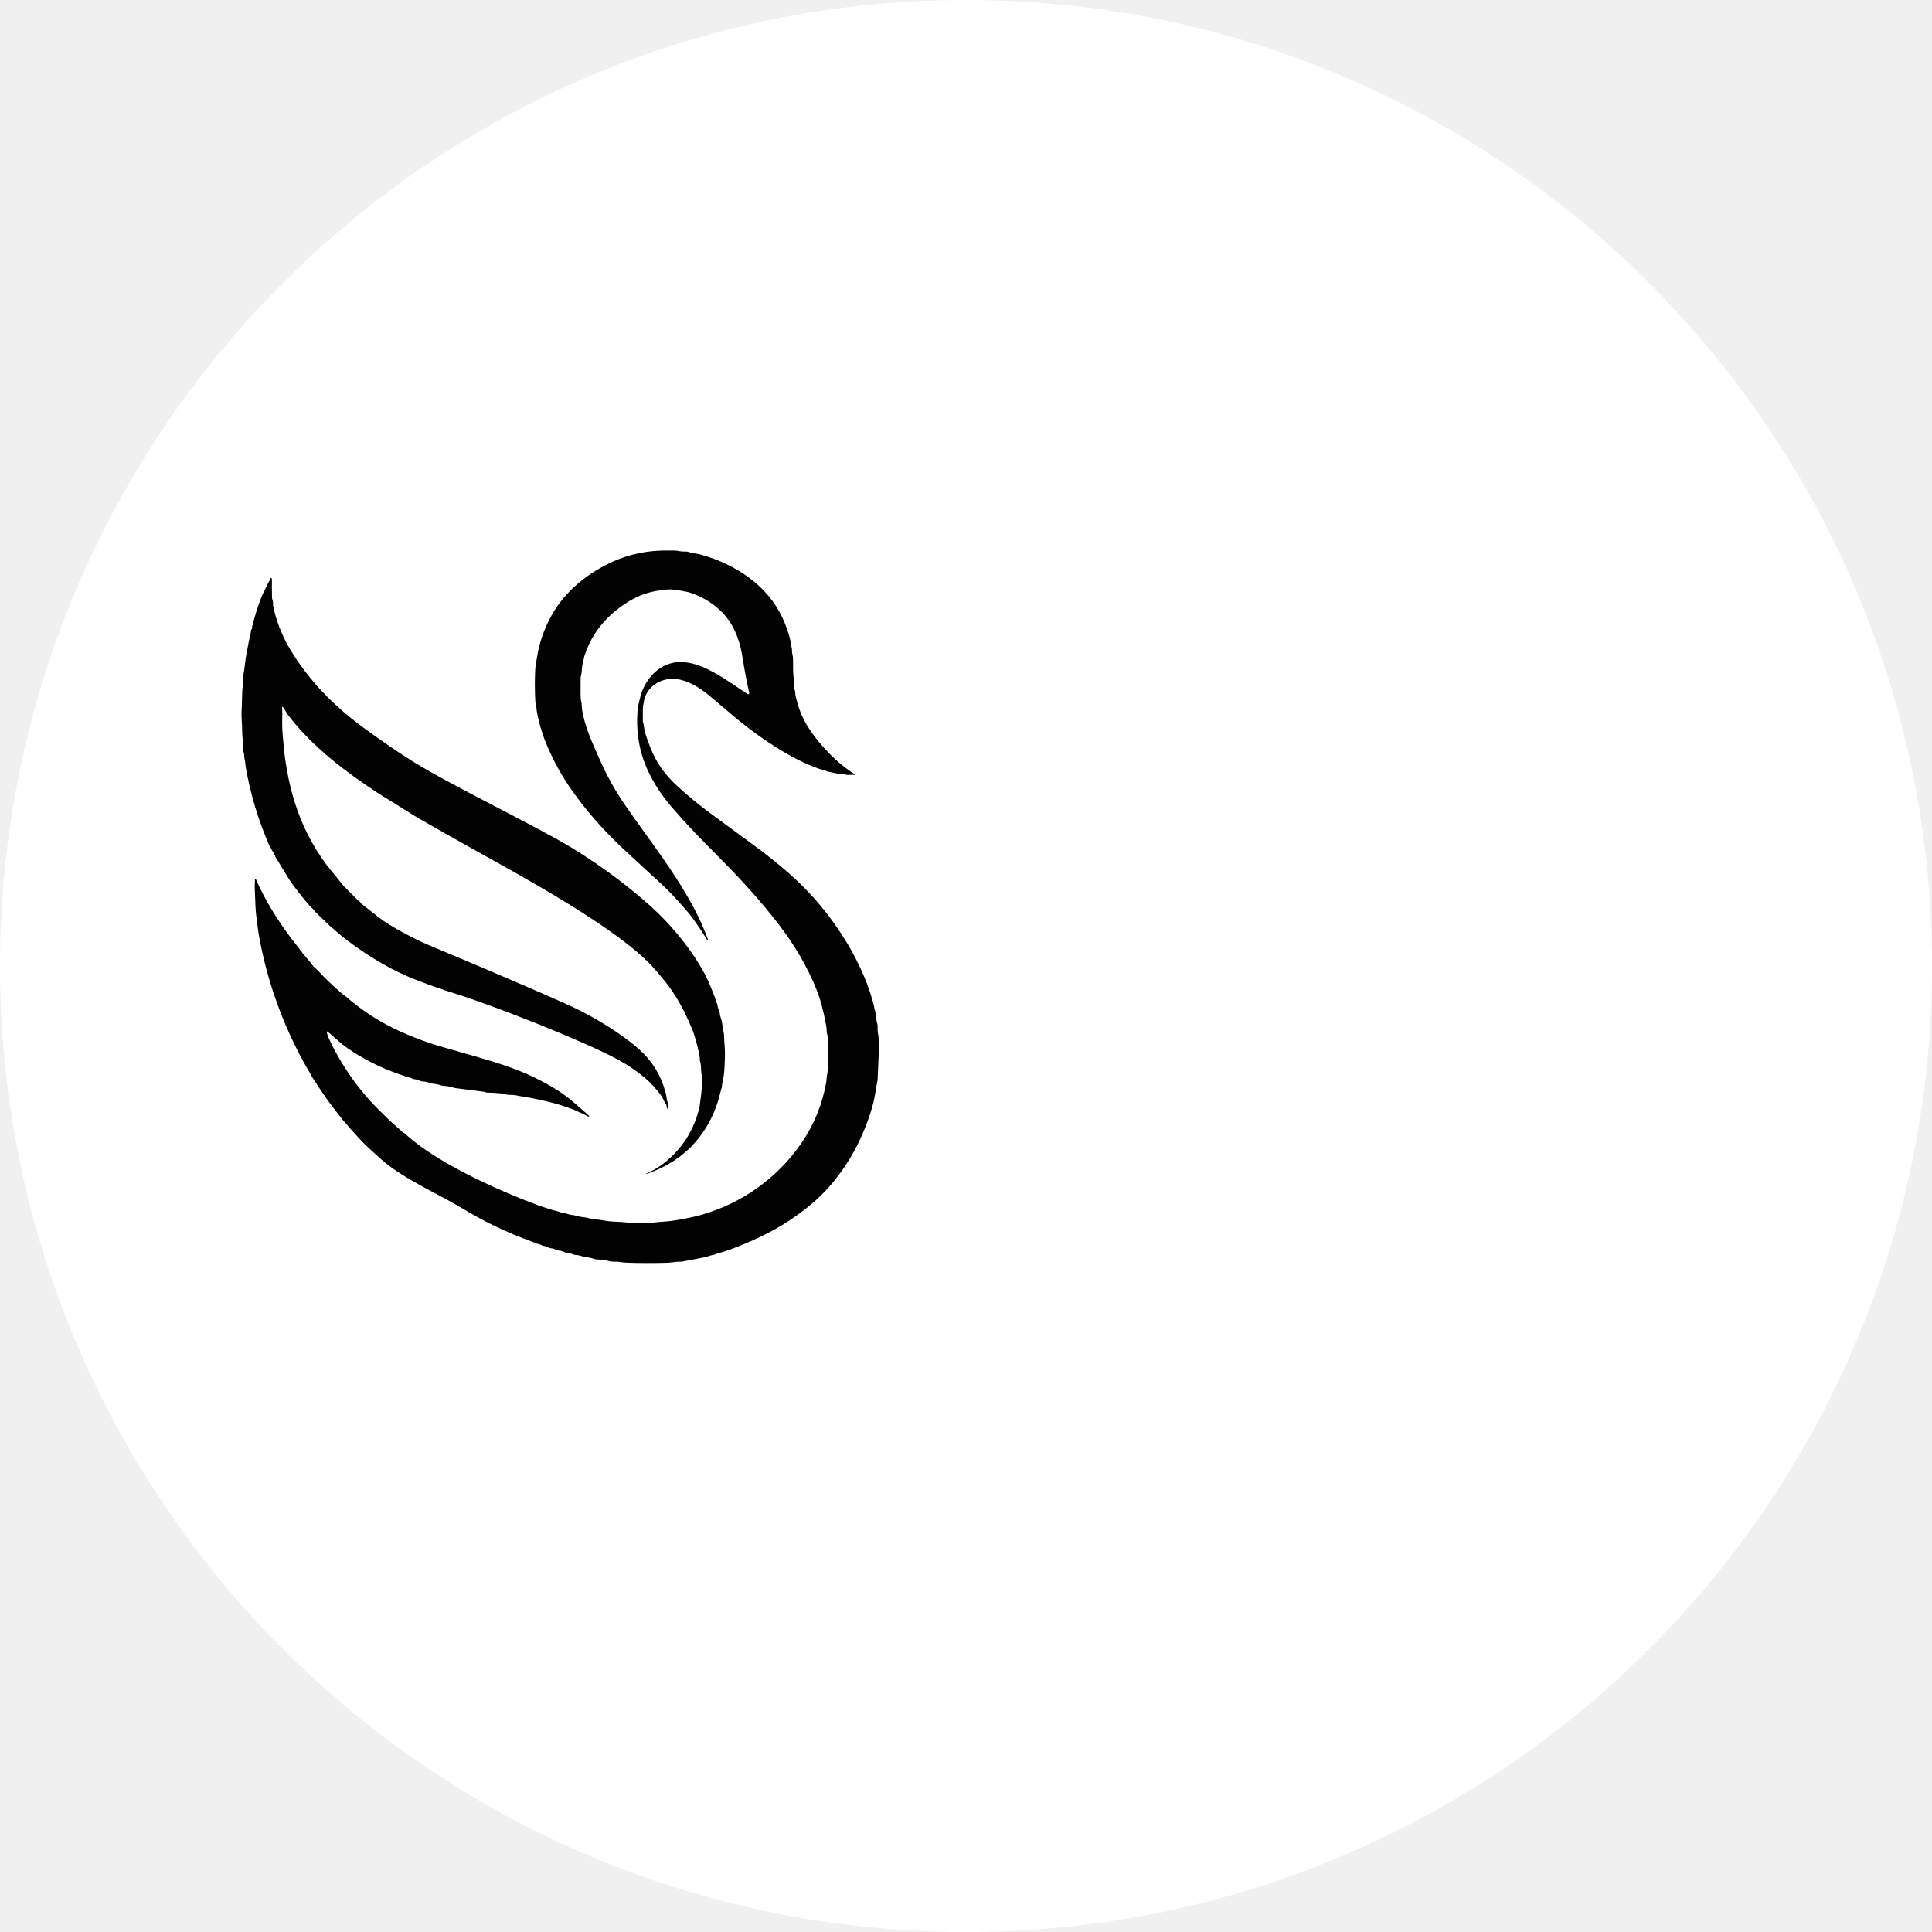
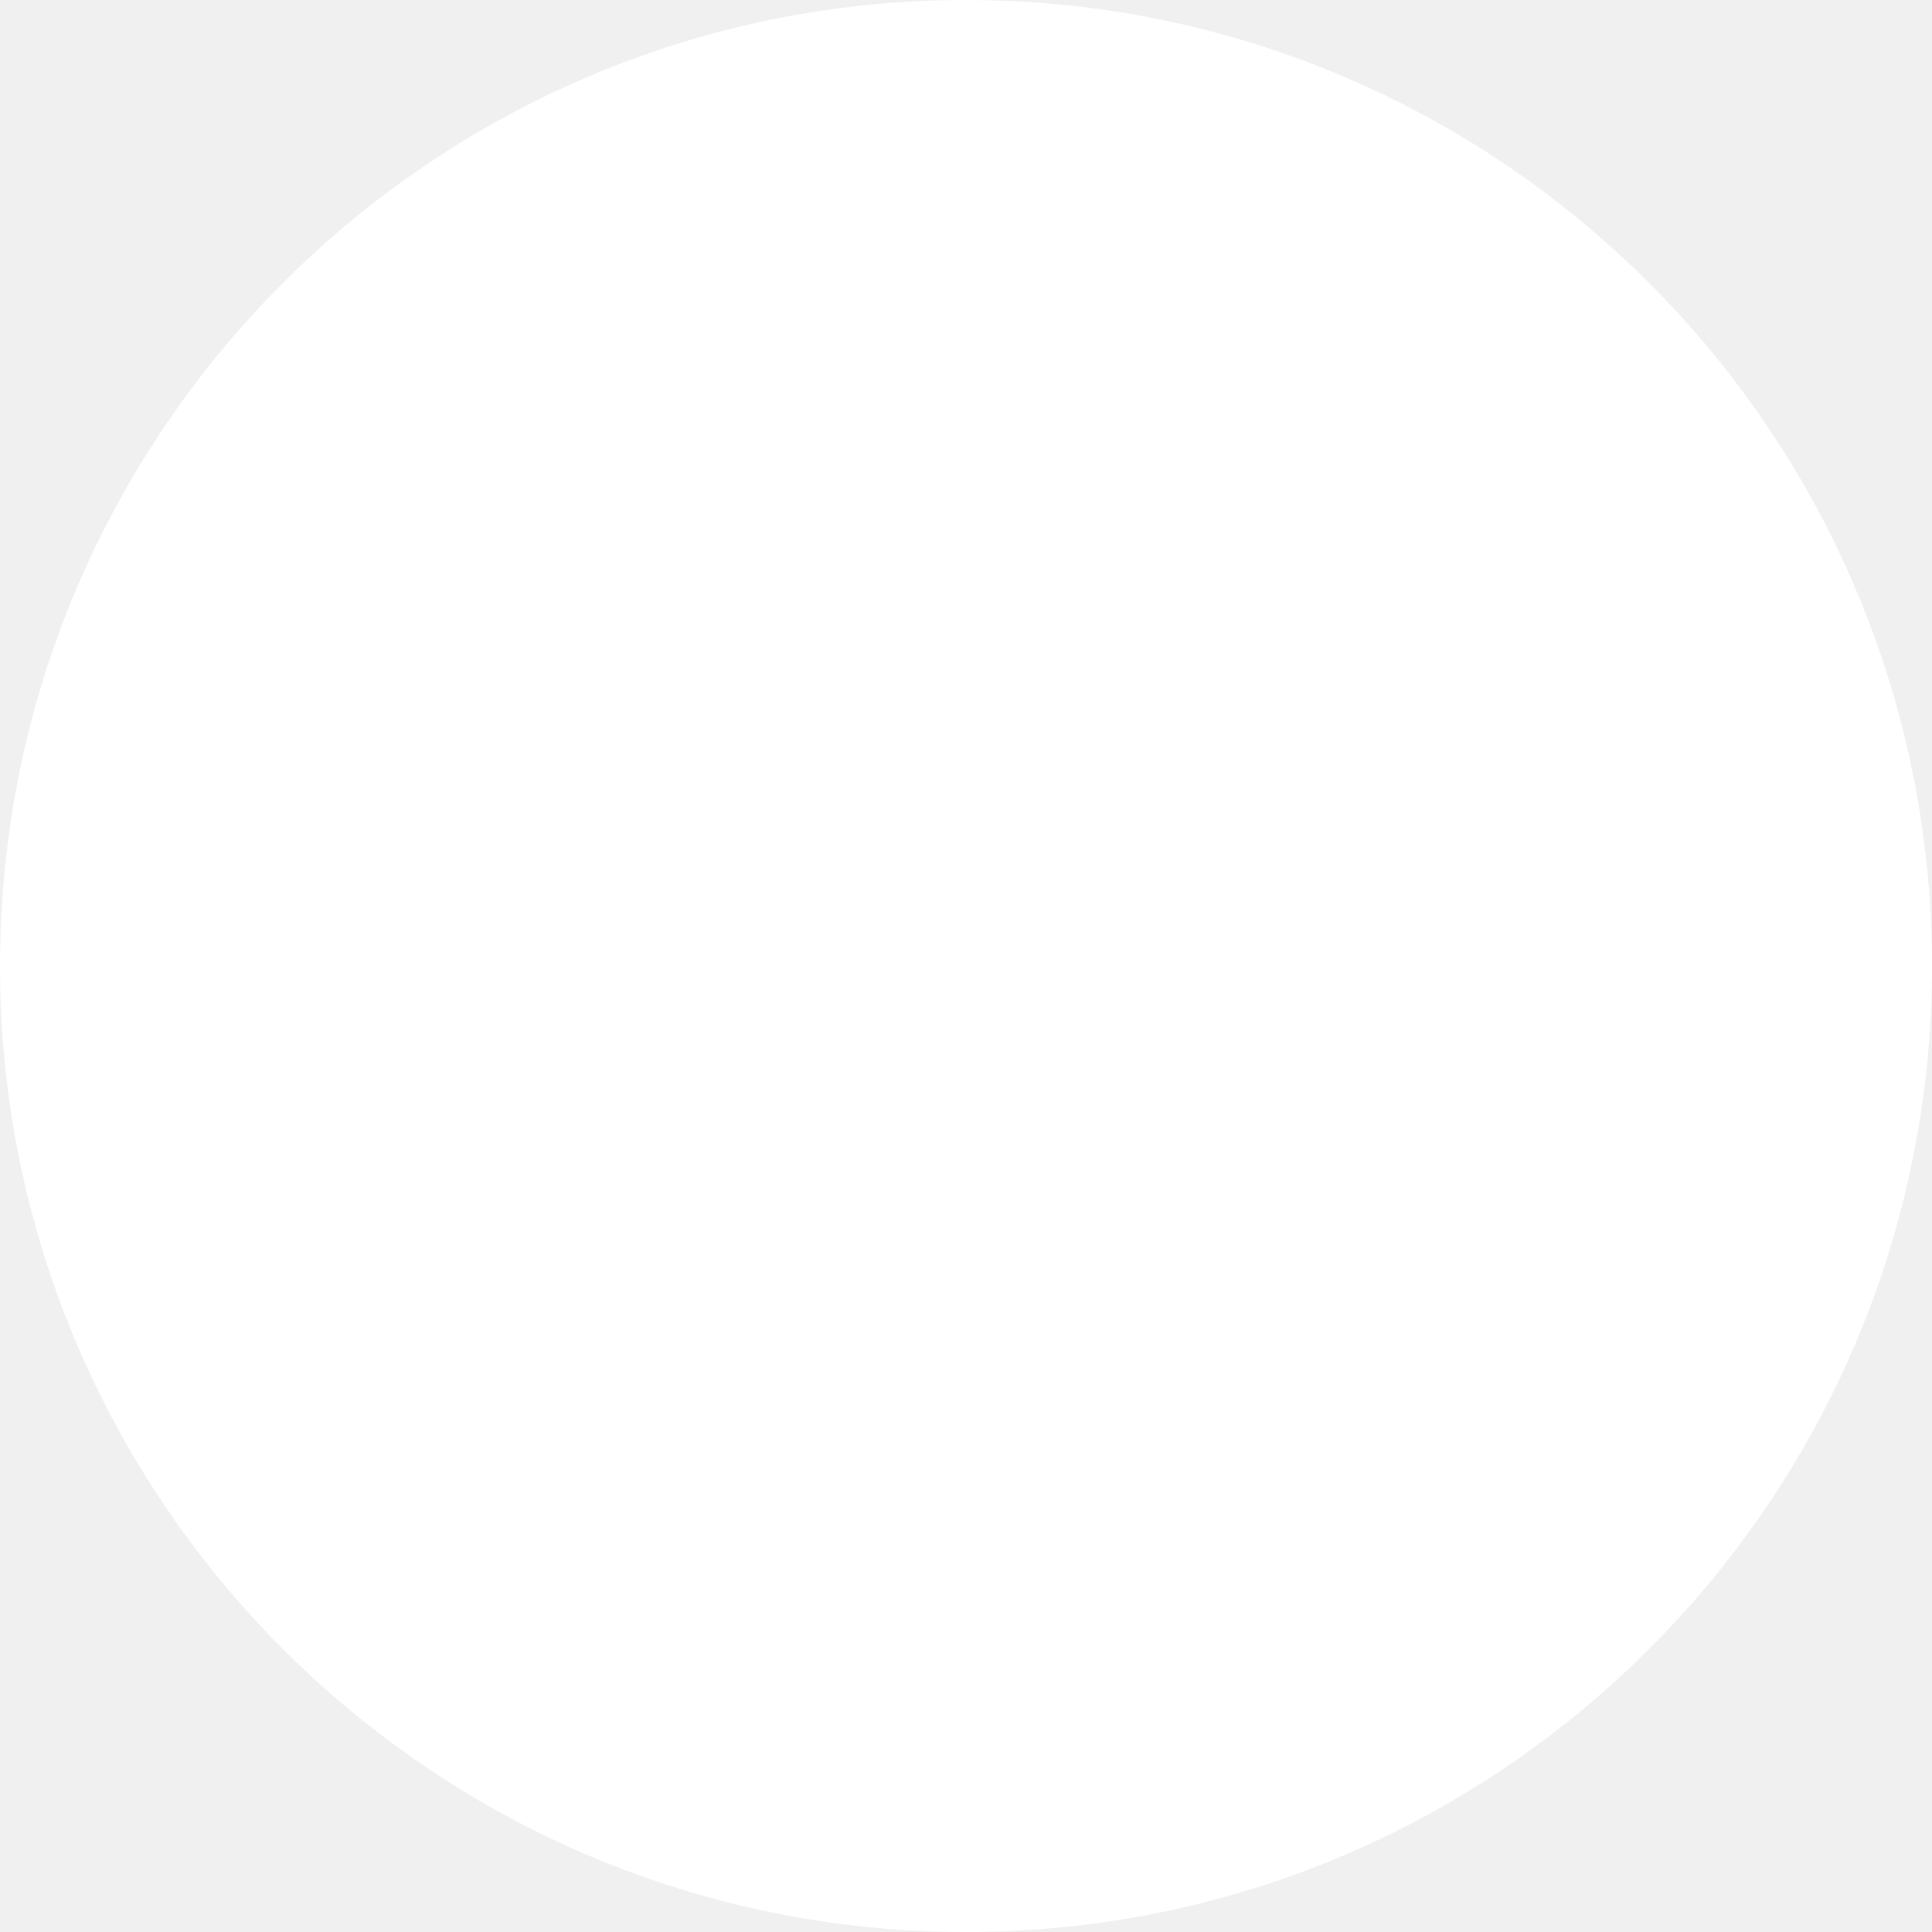
- <svg xmlns="http://www.w3.org/2000/svg" version="1.1" id="svg41" width="694" height="694" viewBox="0 0 1388 1388">
+ <svg xmlns="http://www.w3.org/2000/svg" version="1.1" id="svg41" width="640" height="640" viewBox="0 0 1388 1388">
  <defs id="defs45">
-     <clipPath clipPathUnits="userSpaceOnUse" id="clipPath63">
-       <path d="M 0,0 H 1302.803 V 746.381 H 0 Z" id="path61" />
-     </clipPath>
-     <path id="curve" d="M -600,-600 Q -400,0 0,0" fill="none" stroke="none" visibility="hidden" />
+     <path id="curve" d="M -1840,-1600 Q -800,0 0,0" fill="none" stroke="none" visibility="hidden" />
  </defs>
  <g id="g49" transform="matrix(1.333333,0,0,-1.333333,-8.2038948e-5,995.1747)">
    <circle style="fill:#ffffff;stroke-width:1.5;fill-opacity:1" id="path972" cx="520.5" cy="-225.881" r="520.5" transform="scale(1,-1)" />
    <g id="g53" transform="matrix(3.000001,0,0,-3.000001,130.1249,449.7559)">
      <g id="g55">
        <g id="g57">
          <g id="g59" clip-path="none">
            <g id="g65" transform="matrix(0.1997616,0,0,0.1999649,4.922337e-5,-3.9810949e-5)">
-               <g id="g67" clip-path="none">
-                 <animateTransform attributeName="transform" type="scale" values="2;1" dur="1.5s" begin="0s" fill="freeze" />
-                 <animateMotion dur="1.5s" fill="freeze" begin="0s">
+               <g id="g67" clip-path="none" style="opacity:0">
+                 <animate attributeName="opacity" from="0" to="1" begin="1s" dur="0.25s" fill="freeze" />
+                 <animateTransform attributeName="transform" type="scale" values="3;1" dur="1.75s" begin="1s" fill="freeze" />
+                 <animateMotion dur="1.75s" fill="freeze" begin="1s">
                  <mpath href="#curve" />
                </animateMotion>
                <g id="g69">
                  <g id="g71" transform="matrix(-1.000012,0,0,0.9999959,573.0246,-0.1272995)">
                    <path d="m 479.292,400.64 c 0.207,0.127 0.404,0 0.59,-0.38 l 0.51,-0.5 0.76,-0.35 1.79,-1.69 c 0.447,-0.053 0.65,-0.183 0.61,-0.39 7.547,-6.44 14.684,-13.32 21.41,-20.64 0.327,0.12 0.55,-0.097 0.67,-0.65 l 0.38,-0.32 c 0.34,0.013 0.54,-0.22 0.6,-0.7 0.107,-0.133 0.234,-0.237 0.38,-0.31 0.207,0.12 0.384,0.103 0.53,-0.05 0.24,-0.267 0.267,-0.483 0.08,-0.65 0.334,0.087 0.597,0.01 0.79,-0.23 0.194,-0.24 0.24,-0.5 0.14,-0.78 l 0.25,-0.3 c 0.2,0.193 0.397,0.207 0.59,0.04 0.214,-0.187 0.237,-0.46 0.07,-0.82 l 7.89,-9.18 c 0.22,-0.047 0.367,-0.12 0.44,-0.22 0.134,-0.187 0.14,-0.377 0.02,-0.57 l 0.23,-0.26 c 0.094,0.007 0.184,0.003 0.27,-0.01 0.107,-0.024 0.182,-0.116 0.18,-0.22 l 0.02,-0.43 0.56,-0.75 c 0.88,-0.753 1.5,-1.57 1.86,-2.45 12.18,-14.793 22.684,-30.36 31.51,-46.7 2.914,-5.387 5.487,-10.71 7.72,-15.97 0.113,-0.27 0.475,-0.317 0.653,-0.085 0.045,0.059 0.072,0.131 0.077,0.205 0.214,2.973 0.29,5.643 0.23,8.01 -0.346,12.427 -0.793,20.657 -1.34,24.69 -0.52,3.887 -0.873,6.66 -1.06,8.32 -0.386,3.413 -0.766,6.187 -1.14,8.32 -3.56,20.493 -8.866,40.643 -15.92,60.45 -6.633,18.62 -14.786,36.797 -24.46,54.53 -1.313,2.4 -2.356,4.23 -3.13,5.49 -1.72,2.807 -2.773,4.63 -3.16,5.47 -1.19,2.59 -2.96,4.74 -5,7.96 -2.906,4.613 -5.213,8.063 -6.92,10.35 -0.266,0.36 -0.503,0.74 -0.71,1.14 -0.223,0.427 -0.406,0.753 -0.49,0.87 -4.646,6.447 -9.78,13.163 -15.4,20.15 -0.966,1.213 -1.986,2.35 -3.06,3.41 -0.265,0.259 -0.504,0.551 -0.71,0.87 -2.02,3.03 -5.24,5.92 -7.6,8.65 -4.246,4.927 -8.453,9.283 -12.62,13.07 -7.553,6.867 -11.53,10.47 -11.93,10.81 -19.76,17.04 -52.539,31.363 -71.632,42.97 -19.98,12.147 -40.873,22.15 -62.68,30.01 -1.74,0.627 -2.7,0.993 -2.88,1.1 -2.12,1.21 -3.75,0.88 -5.91,2.08 -0.9,0.507 -1.9,0.82 -3,0.94 -1.087,0.12 -2.433,0.613 -4.04,1.48 -0.377,0.199 -0.783,0.33 -1.2,0.39 l -1.82,0.23 c -0.516,0.066 -1.014,0.225 -1.47,0.47 -1.76,0.94 -3.637,1.457 -5.63,1.55 -0.367,0.02 -1.517,0.437 -3.45,1.25 -0.657,0.272 -1.347,0.447 -2.05,0.52 -1.853,0.187 -3.88,0.723 -6.08,1.61 -0.616,0.245 -1.264,0.387 -1.92,0.42 -2.387,0.12 -4.857,0.683 -7.41,1.69 -0.457,0.179 -0.94,0.28 -1.43,0.3 -2.607,0.1 -5.47,0.693 -8.59,1.78 -0.45,0.159 -0.927,0.243 -1.41,0.25 -4.46,0.073 -8.54,0.643 -12.24,1.71 -0.756,0.212 -1.538,0.31 -2.32,0.29 -2.667,-0.087 -4.85,0.013 -6.55,0.3 -2.087,0.353 -4.257,0.57 -6.51,0.65 -11.627,0.38 -23.577,0.397 -35.85,0.05 -4.44,-0.13 -8.19,-1.16 -12.72,-0.98 -0.139,0.007 -0.277,-0.003 -0.41,-0.03 l -12.34,-2.3 h -0.01 l -9.38,-1.86 c -0.04,-0.007 -0.077,-0.017 -0.11,-0.03 -2.8,-1.04 -5.007,-1.637 -6.62,-1.79 -0.297,-0.033 -0.586,-0.121 -0.85,-0.26 -0.893,-0.48 -3.073,-1.187 -6.54,-2.12 -4.307,-1.16 -11.243,-3.713 -20.81,-7.66 -10.647,-4.387 -20.7,-9.3 -30.16,-14.74 C 83.697,604.237 76.287,599.28 68.2,593.24 57.367,585.153 47.677,575.76 39.13,565.06 29.217,552.66 20.983,538.847 14.43,523.62 8.643,510.167 4.89,498.117 3.17,487.47 2.13,481.05 1.52,477.543 1.34,476.95 1.211,476.521 1.115,475.756 1.07,474.8 L 0,450.6 v -2.04 c 0.3,-4.58 -0.33,-9.51 0.61,-13.9 0.6,-2.79 0.41,-5 0.48,-7.9 0.013,-0.503 0.108,-1 0.28,-1.47 0.533,-1.447 0.783,-2.817 0.75,-4.11 -0.06,-2.17 0.91,-3.51 0.91,-5.66 -0.01,-1.95 0.98,-3.18 1.1,-5.15 0.013,-0.253 0.167,-0.953 0.46,-2.1 2.207,-8.627 5.017,-16.967 8.43,-25.02 4.58,-10.8 9.707,-20.91 15.38,-30.33 14.327,-23.8 31.617,-44.597 51.87,-62.39 9.913,-8.707 20.513,-17.187 31.8,-25.44 24.12,-17.647 37.68,-27.593 40.68,-29.84 9.547,-7.14 18.817,-14.793 27.81,-22.96 11.54,-10.47 18.96,-20.55 24.69,-34.81 2.76,-6.893 4.597,-12.29 5.51,-16.19 0.093,-0.419 0.153,-0.841 0.18,-1.26 0.12,-1.96 0.453,-3.793 1,-5.5 0.159,-0.504 0.24,-1.026 0.24,-1.55 0,-0.053 0,-3.247 0,-9.58 0.007,-2.447 -0.143,-4.183 -0.45,-5.21 -0.68,-2.34 -0.57,-4.23 -1.62,-6.83 -5.14,-12.65 -18.75,-18.17 -31.79,-15.12 -11.08,2.59 -20.27,9.41 -29.17,16.92 -6.28,5.293 -11.733,9.917 -16.36,13.87 -14.3,12.213 -29.213,23.05 -44.74,32.51 -11.32,6.893 -22.353,12.303 -33.1,16.23 -3.01,1.1 -6.06,1.57 -8.9,2.85 -0.053,0.027 -0.11,0.047 -0.17,0.06 l -10.14,2.19 c -0.166,0.033 -0.334,0.047 -0.5,0.04 -2.107,-0.107 -4.063,0.107 -5.87,0.64 -0.305,0.093 -0.625,0.137 -0.95,0.13 l -6.83,-0.11 c -0.169,-0.012 -0.261,-0.202 -0.167,-0.343 0.016,-0.022 0.035,-0.042 0.057,-0.057 8.713,-5.527 16.617,-12.007 23.71,-19.44 8.66,-9.06 16.13,-18.3 21.74,-28.79 3.373,-6.32 5.963,-13.513 7.77,-21.58 0.287,-1.3 0.43,-2.537 0.43,-3.71 0,-1.24 0.97,-3.14 0.93,-4.9 -0.06,-2.76 0.067,-5.15 0.38,-7.17 1,-6.33 0.48,-12.68 0.71,-18.67 0.04,-1.16 0.213,-2.25 0.52,-3.27 0.67,-2.26 0.09,-4.7 0.84,-6.82 0.56,-1.56 0.42,-3.26 0.76,-4.75 5.42,-23.807 17.727,-42.857 36.92,-57.15 12.86,-9.573 27.503,-16.61 43.93,-21.11 3.41,-0.93 8.45,-1.42 11.5,-2.5 0.509,-0.185 1.045,-0.27 1.58,-0.25 2.72,0.093 5.297,-0.127 7.73,-0.66 0.625,-0.14 1.265,-0.213 1.91,-0.22 5.927,-0.067 9.98,-0.07 12.16,-0.01 18.627,0.487 36.087,5.14 52.38,13.96 20.64,11.17 37.88,26.54 48.7,47.72 5.347,10.473 8.933,20.947 10.76,31.42 0.207,1.213 0.61,3.55 1.21,7.01 0.5,2.853 0.797,5.203 0.89,7.05 0.46,9.227 0.43,18.593 -0.09,28.1 -0.08,1.447 -0.277,2.62 -0.59,3.52 -0.51,1.45 -0.31,2.98 -0.61,4.74 -1.727,10.247 -4.617,20.267 -8.67,30.06 -6.2,14.987 -13.967,29.053 -23.3,42.2 -13.38,18.847 -29.05,36.587 -47.01,53.22 -14.087,13.053 -22.75,21.03 -25.99,23.93 -7.5,6.72 -13.397,12.387 -17.69,17 -7.893,8.493 -13.287,14.647 -16.18,18.46 -5.147,6.787 -9.943,13.903 -14.39,21.35 -0.185,0.265 -0.587,0.231 -0.725,-0.062 -0.042,-0.09 -0.051,-0.192 -0.025,-0.288 3.167,-9.047 7.283,-18.32 12.35,-27.82 10.69,-20.04 23.35,-38.85 38.65,-59.99 10.913,-15.073 18.583,-25.843 23.01,-32.31 6.793,-9.907 12.393,-19.22 16.8,-27.94 3.593,-7.12 8.06,-16.913 13.4,-29.38 3.627,-8.467 6.337,-16.66 8.13,-24.58 0.66,-2.947 1.007,-5.49 1.04,-7.63 0.033,-1.767 0.273,-3.463 0.72,-5.09 0.26,-0.913 0.387,-2.617 0.38,-5.11 0,-4.54 -0.01,-9.533 -0.03,-14.98 -0.007,-0.72 -0.233,-2 -0.68,-3.84 -0.213,-0.897 -0.33,-1.819 -0.35,-2.75 -0.067,-2.873 -0.533,-5.797 -1.4,-8.77 -0.48,-1.64 -0.57,-3.23 -0.97,-4.48 -4.8,-14.96 -13.173,-27.68 -25.12,-38.16 -7.293,-6.393 -14.897,-11.443 -22.81,-15.15 -6.087,-2.847 -13.423,-4.843 -22.01,-5.99 -3.687,-0.493 -6.55,-0.657 -8.59,-0.49 -3.447,0.293 -6.297,0.683 -8.55,1.17 -1.64,0.353 -2.707,0.567 -3.2,0.64 -1.56,0.233 -2.623,0.433 -3.19,0.6 -9.92,2.973 -18.887,7.923 -26.9,14.85 -13.23,11.43 -19.26,27.26 -21.91,44.37 -1.833,11.867 -3.82,22.3 -5.96,31.3 -0.176,0.749 0.524,1.409 1.262,1.187 0.095,-0.029 0.185,-0.072 0.268,-0.127 15.23,-10.15 24,-16.63 37.3,-23.02 4.667,-2.233 9.633,-3.893 14.9,-4.98 5.48,-1.127 10.677,-1.103 15.59,0.07 7.32,1.76 13.557,5.623 18.71,11.59 4.587,5.313 7.807,11.243 9.66,17.79 0.36,1.253 0.927,3.557 1.7,6.91 0.647,2.807 1.03,5.147 1.15,7.02 1.273,19.653 -1.863,37.467 -9.41,53.44 -5.447,11.547 -12.52,22.373 -21.22,32.48 -14.39,16.72 -25.32,27.84 -43.95,46.56 -18.25,18.33 -36.04,37.72 -52.57,59.16 -14.307,18.56 -25.593,38.01 -33.86,58.35 -3.327,8.18 -6.2,18.883 -8.62,32.11 -0.327,1.793 -0.483,3.42 -0.47,4.88 0.01,2.23 -1.04,4.18 -0.98,6.45 0.053,2 -0.083,5.13 -0.41,9.39 -0.5,6.49 -0.07,10.9 0.45,19.53 0.12,1.967 0.31,3.45 0.57,4.45 0.51,2 0.31,3.85 0.67,5.97 3.407,20.007 10.9,38.437 22.48,55.29 21.35,31.07 52.84,53.48 88.84,64.01 4.333,1.273 9.87,2.557 16.61,3.85 7.107,1.36 12.74,2.177 16.9,2.45 4.507,0.293 8.1,0.6 10.78,0.92 7.013,0.847 14.543,0.857 22.59,0.03 4.693,-0.48 8.48,-0.753 11.36,-0.82 3.733,-0.087 7.513,-0.497 11.34,-1.23 4.14,-0.79 9.41,-0.8 13.83,-2.25 0.565,-0.179 1.145,-0.293 1.73,-0.34 3.187,-0.233 6.53,-0.873 10.03,-1.92 0.325,-0.1 0.661,-0.157 1,-0.17 2.287,-0.12 4.563,-0.677 6.83,-1.67 0.39,-0.165 0.803,-0.26 1.22,-0.28 1.56,-0.06 3.227,-0.423 5,-1.09 1.153,-0.44 2.66,-0.867 4.52,-1.28 2.45,-0.54 4.19,-1.33 6.16,-1.89 4.06,-1.153 10.733,-3.57 20.02,-7.25 31.07,-12.31 72.832,-31.74 98.882,-52.37 3.554,-2.813 6.587,-5.36 9.1,-7.64 0.334,-0.3 0.774,-0.567 1.32,-0.8 0.231,-0.092 0.439,-0.232 0.61,-0.41 1.547,-1.58 3.667,-3.493 6.36,-5.74 1.834,-1.527 3.927,-3.44 6.28,-5.74 8.694,-8.493 14.1,-13.92 16.22,-16.28 14.954,-16.633 27.164,-34.917 36.63,-54.85 1.094,-2.307 1.957,-4.633 2.59,-6.98 0.098,-0.388 -0.261,-0.737 -0.646,-0.627 -0.063,0.018 -0.122,0.047 -0.174,0.087 -5.86,4.54 -11.95,10.86 -18.39,15.23 -14.24,9.673 -29.353,17.263 -45.34,22.77 -3.726,1.28 -6.03,2.117 -6.91,2.51 -0.244,0.112 -0.505,0.18 -0.77,0.2 -1.653,0.153 -3.356,0.703 -5.11,1.65 -0.317,0.165 -0.663,0.27 -1.02,0.31 -2.24,0.22 -4.256,0.8 -6.05,1.74 -0.367,0.197 -0.779,0.3 -1.2,0.3 -2.726,0.007 -5.436,0.59 -8.13,1.75 -0.304,0.132 -0.632,0.214 -0.97,0.24 -3.113,0.22 -6.083,0.817 -8.91,1.79 -0.338,0.119 -0.688,0.187 -1.04,0.2 -3.766,0.147 -7.12,0.76 -10.06,1.84 -0.266,0.093 -0.537,0.16 -0.81,0.2 l -26.34,3.36 c -0.059,0.007 -0.117,0.02 -0.17,0.04 -1.013,0.42 -1.643,0.63 -1.89,0.63 -4.193,0.02 -8.976,0.303 -14.35,0.85 -0.384,0.04 -0.758,0.138 -1.11,0.29 -3.35,1.46 -7.32,0.58 -10.64,1.3 -1.533,0.34 -2.666,0.563 -3.4,0.67 -8.846,1.3 -18.413,3.247 -28.7,5.84 -9.86,2.487 -18.746,5.607 -26.66,9.36 -2.64,1.25 -4.31,2.36 -6.67,3.29 -0.305,0.127 -0.634,-0.124 -0.591,-0.453 0.013,-0.098 0.059,-0.189 0.131,-0.257 1.02,-1 5.497,-4.93 13.43,-11.79 5.074,-4.393 10.134,-8.167 15.18,-11.32 12.634,-7.887 25.944,-14.407 39.93,-19.56 4.887,-1.8 10.854,-3.807 17.9,-6.02 7.2,-2.267 21.7,-6.467 43.5,-12.6 13.327,-3.747 26.367,-8.477 39.12,-14.19 18.167,-8.147 34.734,-18.74 49.7,-31.78 z" style="fill:#000000;fill-opacity:0.99;fill-rule:nonzero;stroke:none" id="path73" />
                  </g>
                </g>
                <g id="g75">
-                   <animateTransform attributeName="transform" type="scale" values="3.5;1" dur="1.5s" begin="0s" fill="freeze" />
-                   <animateTransform attributeName="transform" type="rotate" from="-30 600 425" to="0 600 300" dur="1.5s" />
+                   <animateTransform attributeName="transform" type="scale" values="3.5;1" dur="1.5s" begin="1s" fill="freeze" />
+                   <animateTransform attributeName="transform" type="rotate" from="-30 600 425" to="0 600 300" begin="1s" dur="1.5s" />
                  <g id="g77" transform="matrix(-1.000012,0,0,0.9999959,573.0246,-0.1272995)">
                    <path d="m 547.301,265.995 -1.98,4.06 c -0.54,0.087 -0.727,0.313 -0.56,0.68 l -1.03,2.05 -0.63,1.18 c -0.407,0.087 -0.534,0.437 -0.38,1.05 l -13.15,21.48 c -5.534,7.853 -11.474,15.413 -17.82,22.68 l -2.07,2.15 c -1.04,0.747 -1.93,1.777 -2.67,3.09 l -14.02,13.48 c -0.153,0.153 -0.328,0.287 -0.52,0.4 -0.554,0.327 -1.064,0.71 -1.53,1.15 -4.18,3.933 -8.58,7.61 -13.2,11.03 -10.16,7.7 -20.754,14.703 -31.78,21.01 -9.907,5.667 -20.317,10.6 -31.23,14.8 -11.287,4.347 -22.17,8.157 -32.65,11.43 -37.55,11.74 -114.531,42.215 -145.681,58.705 -11.8,6.24 -24.67,14.9 -33.46,24.51 -4.84,5.3 -7.883,9.343 -9.13,12.13 -0.9,2 -1.613,3.257 -2.14,3.77 -0.426,0.406 -0.689,0.957 -0.74,1.55 -0.153,1.853 -0.62,3.187 -1.4,4 -0.136,0.147 -0.38,0.092 -0.439,-0.099 -0.01,-0.033 -0.014,-0.067 -0.011,-0.101 0.18,-2.86 0.307,-4.407 0.38,-4.64 0.833,-2.66 1.363,-5.16 1.59,-7.5 0.26,-2.79 1.31,-4.11 1.76,-6.45 0.147,-0.753 0.387,-1.617 0.72,-2.59 4.32,-12.553 11.457,-23.323 21.41,-32.31 4.213,-3.807 8.987,-7.623 14.32,-11.45 15.307,-10.987 31.407,-20.373 48.3,-28.16 25.62,-11.81 98.111,-42.475 123.211,-52.885 13.7,-5.693 27.113,-12.56 40.24,-20.6 2.833,-1.74 5.86,-3.847 9.08,-6.32 2.933,-2.26 5.833,-4.537 8.7,-6.83 l 6.54,-5.15 1.31,-1.95 c 0.024,-0.039 0.082,-0.036 0.103,0.005 0.006,0.011 0.008,0.023 0.007,0.035 0.006,0.267 0.11,0.333 0.31,0.2 0.012,-0.006 0.023,-0.013 0.03,-0.02 l 12.02,-12.07 c 0.209,-0.209 0.354,-0.473 0.42,-0.76 0.126,-0.533 0.22,-0.863 0.28,-0.99 0.06,-0.133 0.123,-0.227 0.19,-0.28 0.122,-0.08 0.285,0.003 0.293,0.149 0.001,0.028 -0.003,0.055 -0.013,0.081 -0.087,0.187 -0.137,0.353 -0.15,0.5 -0.02,0.139 0.123,0.241 0.257,0.183 0.028,-0.012 0.053,-0.03 0.073,-0.053 l 13.06,-16.08 c 0.973,-1.107 1.913,-2.267 2.82,-3.48 13.106,-17.593 22.856,-36.89 29.25,-57.89 2.02,-6.633 3.726,-13.307 5.12,-20.02 2.013,-10.173 3.286,-18.123 3.82,-23.85 0.96,-10.36 2.3,-19.98 1.82,-31.03 0.18,-0.753 0.176,-1.497 -0.01,-2.23 l -0.05,-0.69 0.2,-5.68 c 0.006,-0.493 -0.057,-0.75 -0.19,-0.77 -0.387,-0.04 -0.684,0.12 -0.89,0.48 -2.147,3.767 -4.39,7.107 -6.73,10.02 -21.34,26.65 -49.02,47.67 -77.49,66.32 l -5.68,3.62 -31.28,19.37 c -16.654,9.527 -33.367,18.97 -50.14,28.33 -41.93,23.41 -127.671,69.675 -160.281,104.805 -3.16,3.4 -7.033,7.937 -11.62,13.61 -8.93,11.05 -16.21,24.11 -21.71,36.81 -0.767,1.76 -1.527,3.493 -2.28,5.2 -0.687,1.54 -1.353,3.313 -2,5.32 -2.227,6.827 -3.943,13.747 -5.15,20.76 -0.067,0.367 -0.093,1.143 -0.08,2.33 0.007,0.43 -0.061,0.86 -0.2,1.27 -1.12,3.31 -0.73,6.59 -1.18,9.91 -0.413,3.1 -0.63,5.013 -0.65,5.74 -0.14,5.073 0.343,11.48 1.45,19.22 0.253,1.8 0.443,3.2 0.57,4.2 0.115,0.945 0.208,1.676 0.21,1.65 4.693,20.92 15.54,38 32.54,51.24 4.36,3.393 9.163,6.19 14.41,8.39 0.307,0.127 0.77,0.397 1.39,0.81 0.085,0.046 0.097,0.17 0.021,0.224 -0.035,0.025 -0.081,0.027 -0.121,0.006 -11.087,-3.66 -21.14,-8.823 -30.16,-15.49 -17.55,-12.99 -30.35,-33.01 -35.68,-53.77 -1.22,-4.76 -1.887,-7.233 -2,-7.42 -0.243,-0.42 -0.377,-0.894 -0.39,-1.38 -0.04,-1.32 -0.443,-3.763 -1.21,-7.33 -0.5,-2.333 -0.833,-4.75 -1,-7.25 -0.633,-9.207 -0.797,-15.907 -0.49,-20.1 0.493,-6.773 0.703,-10.48 0.63,-11.12 -0.027,-0.578 0.01,-1.162 0.11,-1.74 l 1.99,-11.83 c 0.013,-0.046 0.027,-0.09 0.04,-0.13 0.96,-2.727 1.58,-5.18 1.86,-7.36 0.08,-0.604 0.238,-1.192 0.47,-1.75 0.847,-1.967 1.347,-3.697 1.5,-5.19 0.053,-0.456 0.192,-0.897 0.41,-1.3 0.787,-1.467 1.297,-2.933 1.53,-4.4 0.04,-0.265 0.117,-0.521 0.23,-0.76 0.393,-0.853 1.413,-3.447 3.06,-7.78 4.83,-12.7 12.25,-25 20.63,-36.47 10.547,-14.427 22.257,-27.373 35.13,-38.84 21.287,-18.96 44.747,-36.257 70.38,-51.89 30.41,-18.54 108.841,-56.365 141.581,-76.755 13.66,-8.5 28.77,-18.803 45.33,-30.91 26.47,-19.36 49.53,-42.78 66.07,-70.65 6.133,-10.333 10.71,-21.207 13.73,-32.62 0.326,-1.233 0.503,-2.253 0.53,-3.06 0.06,-1.64 1.08,-2.4 0.95,-3.97 -0.134,-1.56 0.096,-3.257 0.69,-5.09 0.145,-0.438 0.223,-0.896 0.23,-1.36 0.12,-5.267 0.156,-10.667 0.11,-16.2 0,-0.473 0.046,-0.83 0.14,-1.07 0.195,-0.51 0.87,-0.617 1.214,-0.192 0.074,0.09 0.123,0.197 0.146,0.312 0.35,1.71 1.07,2.41 1.76,3.77 3.8,7.453 5.963,12 6.49,13.64 0.86,2.66 1.456,4.193 1.79,4.6 0.175,0.221 0.276,0.487 0.29,0.76 0.04,0.56 0.383,1.69 1.03,3.39 0.453,1.193 0.816,2.28 1.09,3.26 1.366,4.887 2.21,7.773 2.53,8.66 0.46,1.28 0.09,2.39 0.76,3.33 0.96,1.34 0.17,3.27 1.24,4.44 0.46,0.5 0.32,2.01 0.56,3.02 1.286,5.273 2.233,9.777 2.84,13.51 0.38,2.32 0.823,4.707 1.33,7.16 0.253,1.24 0.59,3.643 1.01,7.21 0.56,4.72 1.006,7.727 1.34,9.02 0.232,0.902 0.329,1.835 0.29,2.77 -0.114,2.667 -0.024,5.057 0.27,7.17 1,7.14 0.66,15.61 1.06,21.48 0.246,3.567 0.22,7.19 -0.08,10.87 -0.43,5.24 -0.16,11.73 -1.01,17.95 -0.24,1.747 -0.317,4.107 -0.23,7.08 0.026,0.782 -0.072,1.558 -0.29,2.3 -0.5,1.667 -0.75,3.21 -0.75,4.63 0,2.2 -0.9,3.93 -0.92,6.13 -0.007,0.753 -0.087,1.573 -0.24,2.46 -4.234,24.613 -11.36,48.37 -21.38,71.27 -0.086,0.197 -0.219,0.375 -0.39,0.52 z" style="fill:#000000;fill-opacity:0.99;fill-rule:nonzero;stroke:none" id="path79" />
                  </g>
                </g>
              </g>
              <g id="g81" transform="matrix(1.000012,0,0,0.9999959,25.248,-0.1272995)" style="opacity:0">
-                 <animate attributeName="opacity" from="0" to="1" dur="1.5s" begin="1.5s" fill="freeze" />
+                 <animate attributeName="opacity" from="0" to="1" dur="1.5s" begin="2.75s" fill="freeze" />
                <path d="m 521.968,605.139 c -19.611,4.133 -32.877,1.336 -39.797,-8.39 -6.921,-9.727 -8.32,-23.013 -4.2,-39.86 2.557,-10.45 7.562,-24.001 15.017,-40.653 7.454,-16.653 16.559,-34.406 27.311,-53.263 10.752,-18.855 22.292,-36.906 34.625,-54.156 12.334,-17.249 24.549,-31.782 36.649,-43.597 12.098,-11.813 23.051,-18.754 32.855,-20.821 5.471,-1.152 9.78,-0.499 12.926,1.962 3.143,2.463 3.91,6.988 2.297,13.576 -1.444,5.905 -7.025,15.51 -16.743,28.818 -9.717,13.307 -21.073,28.627 -34.07,45.961 -12.996,17.332 -24.973,35.005 -35.931,53.015 -10.958,18.011 -18.276,34.538 -21.956,49.59 -3.534,14.445 -3.328,23.538 0.619,27.273 3.948,3.736 10.824,4.571 20.63,2.504 15.155,-3.193 33.535,-14.393 55.141,-33.597 21.608,-19.205 46.719,-50.136 75.331,-92.791 l 7.359,8.789 c -25.378,43.269 -52.824,78.57 -82.339,105.902 -29.514,27.335 -58.089,43.913 -85.724,49.738 z M 694.032,300.16 c -8.468,1.784 -15.638,1.283 -21.51,-1.5 -5.873,-2.782 -7.704,-8.682 -5.5,-17.692 2.722,-11.132 10.822,-21.779 24.3,-31.944 13.477,-10.165 26.525,-16.579 39.143,-19.238 7.886,-1.662 14.169,-1.263 18.852,1.197 4.682,2.461 5.857,8.462 3.522,18.003 -2.345,9.59 -9.731,19.885 -22.152,30.879 -12.423,10.998 -24.641,17.763 -36.655,20.295 z m -70.671,445.194 c -11.142,2.347 -20.671,1.125 -28.587,-3.67 -7.917,-4.794 -9.986,-14.917 -6.207,-30.363 3.557,-14.537 10.873,-28.469 21.954,-41.79 11.079,-13.322 24.61,-26.3 40.594,-38.933 15.984,-12.634 32.775,-24.683 50.375,-36.15 17.602,-11.463 34.645,-22.381 51.133,-32.75 7.903,-13.3 15.805,-27.461 23.708,-42.485 7.9,-15.023 15.857,-31.134 23.871,-48.335 -20.491,23.278 -40.928,43.312 -61.31,60.104 -20.383,16.792 -39.488,27.067 -57.317,30.825 -17.828,3.757 -30.424,0.38 -37.787,-10.133 -7.363,-10.515 -8.488,-26.22 -3.376,-47.119 5.89,-24.079 17.325,-47.925 34.303,-71.541 16.98,-23.615 36.857,-45.685 59.633,-66.213 22.778,-20.53 46.002,-37.703 69.674,-51.525 23.673,-13.824 45.313,-22.8 64.925,-26.934 14.263,-3.006 24.32,-2.647 30.18,1.073 5.85,3.72 7.94,8.99 6.28,15.804 -1.34,5.453 -3.95,10.097 -7.85,13.934 -3.9,3.839 -6.35,6.078 -7.354,6.721 -3.234,-4.059 -6.996,-6.389 -11.288,-6.994 -4.29,-0.602 -9.556,-0.248 -15.796,1.067 -17.383,3.665 -35.32,12.185 -53.811,25.562 -18.491,13.377 -35.781,29.192 -51.872,47.449 -16.091,18.258 -29.759,36.543 -41.001,54.856 -11.244,18.312 -18.532,34.284 -21.867,47.913 -2.222,9.086 -1.91,15.592 0.934,19.515 2.846,3.926 7.163,5.278 12.957,4.056 12.481,-2.63 29.662,-14.113 51.549,-34.454 21.883,-20.34 43.961,-44.061 66.231,-71.16 1.782,-3.822 3.367,-7.28 4.757,-10.376 1.391,-3.093 2.645,-6.05 3.755,-8.87 8.903,-19.112 17.531,-33.641 25.881,-43.587 8.352,-9.948 18.099,-16.096 29.243,-18.444 2.227,-0.469 4.958,-0.829 8.192,-1.08 3.23,-0.25 6.74,-0.344 10.53,-0.281 -2,8.176 -7.51,22.05 -16.522,41.618 -9.013,19.564 -20.337,42.525 -33.972,68.883 -13.634,26.358 -28.296,53.469 -43.992,81.339 15.262,-8.82 31.331,-20.069 48.205,-33.752 16.875,-13.681 33.191,-29.402 48.951,-47.156 15.76,-17.756 29.03,-36.606 39.83,-56.548 l 9.03,9.731 c -12.24,22.402 -27.94,43.806 -47.09,64.217 -19.16,20.411 -38.957,38.696 -59.396,54.853 -20.438,16.157 -38.845,29.194 -55.221,39.107 -19.37,32.522 -39.104,62.641 -59.199,90.361 -20.097,27.719 -39.863,50.628 -59.296,68.728 -19.434,18.101 -38.29,29.075 -56.564,32.927 z m 4.995,-30.783 c 8.023,-1.692 20.943,-11.74 38.761,-30.146 17.819,-18.406 39.474,-47.745 64.968,-88.019 -18.494,11.653 -35.704,23.25 -51.632,34.794 -15.928,11.543 -29.294,22.978 -40.097,34.304 -10.801,11.325 -17.481,22.213 -20.037,32.663 -1.444,5.904 -1.359,10.305 0.26,13.195 1.62,2.889 4.211,3.959 7.777,3.209 z M 1128.02,470.947 c -17.38,3.663 -29.56,2.028 -36.53,-4.904 -6.97,-6.934 -8.78,-17.215 -5.45,-30.845 2.22,-9.085 6.14,-19.069 11.76,-29.948 5.63,-10.881 11.27,-21.873 16.95,-32.98 5.67,-11.106 9.68,-21.432 12.01,-30.972 2.45,-9.994 1.8,-16.429 -1.93,-19.304 -3.74,-2.877 -8.72,-3.657 -14.97,-2.341 -13.37,2.818 -28.43,11.27 -45.2,25.361 -16.76,14.092 -33.77,30.924 -51.03,50.507 -17.263,19.58 -33.913,39.677 -49.943,60.292 -16.04,20.616 -30.07,39.086 -42.09,55.408 -8.47,1.785 -16.13,1.999 -22.99,0.643 -6.852,-1.358 -12.065,-5.106 -15.637,-11.248 1.003,-2.366 5.26,-9.834 12.774,-22.406 7.513,-12.571 16.143,-27.532 25.883,-44.879 9.74,-17.349 19,-35.354 27.8,-54.012 8.78,-18.656 14.96,-35.253 18.51,-49.791 4.01,-4.292 9.7,-8.937 17.05,-13.933 7.35,-4.998 14.59,-8.248 21.723,-9.75 15.6,-3.288 21.73,1.883 18.4,15.513 -1.33,5.45 -4.31,13.727 -8.93,24.826 -4.61,11.097 -10.37,23.837 -17.273,38.218 15.483,-18.343 31.853,-36.013 49.113,-53.008 17.26,-16.996 34.44,-31.496 51.54,-43.503 17.1,-12.006 33.23,-19.605 48.38,-22.801 19.17,-4.039 31.71,-0.433 37.62,10.818 5.91,11.249 6.93,24.825 3.04,40.724 -3.34,13.631 -8.68,26.821 -16.02,39.572 -7.35,12.752 -14.42,24.799 -21.21,36.14 -6.79,11.341 -11.41,22.01 -13.85,32.005 -1.78,7.268 -1.36,12.027 1.26,14.275 2.62,2.249 5.94,2.949 9.95,2.104 10.7,-2.255 23.12,-9.825 37.26,-22.718 14.15,-12.892 28.43,-28.506 42.85,-46.842 14.41,-18.333 48.7,-47.428 48.7,-47.428 -14.82,24.237 -30.37,46.796 -46.68,67.686 -16.31,20.89 -33.07,38.426 -50.28,52.608 -17.21,14.184 -34.73,23.155 -52.56,26.913 z" style="fill:#000000;fill-opacity:1;fill-rule:nonzero;stroke:none" id="path83" />
              </g>
            </g>
          </g>
        </g>
      </g>
    </g>
  </g>
</svg>
